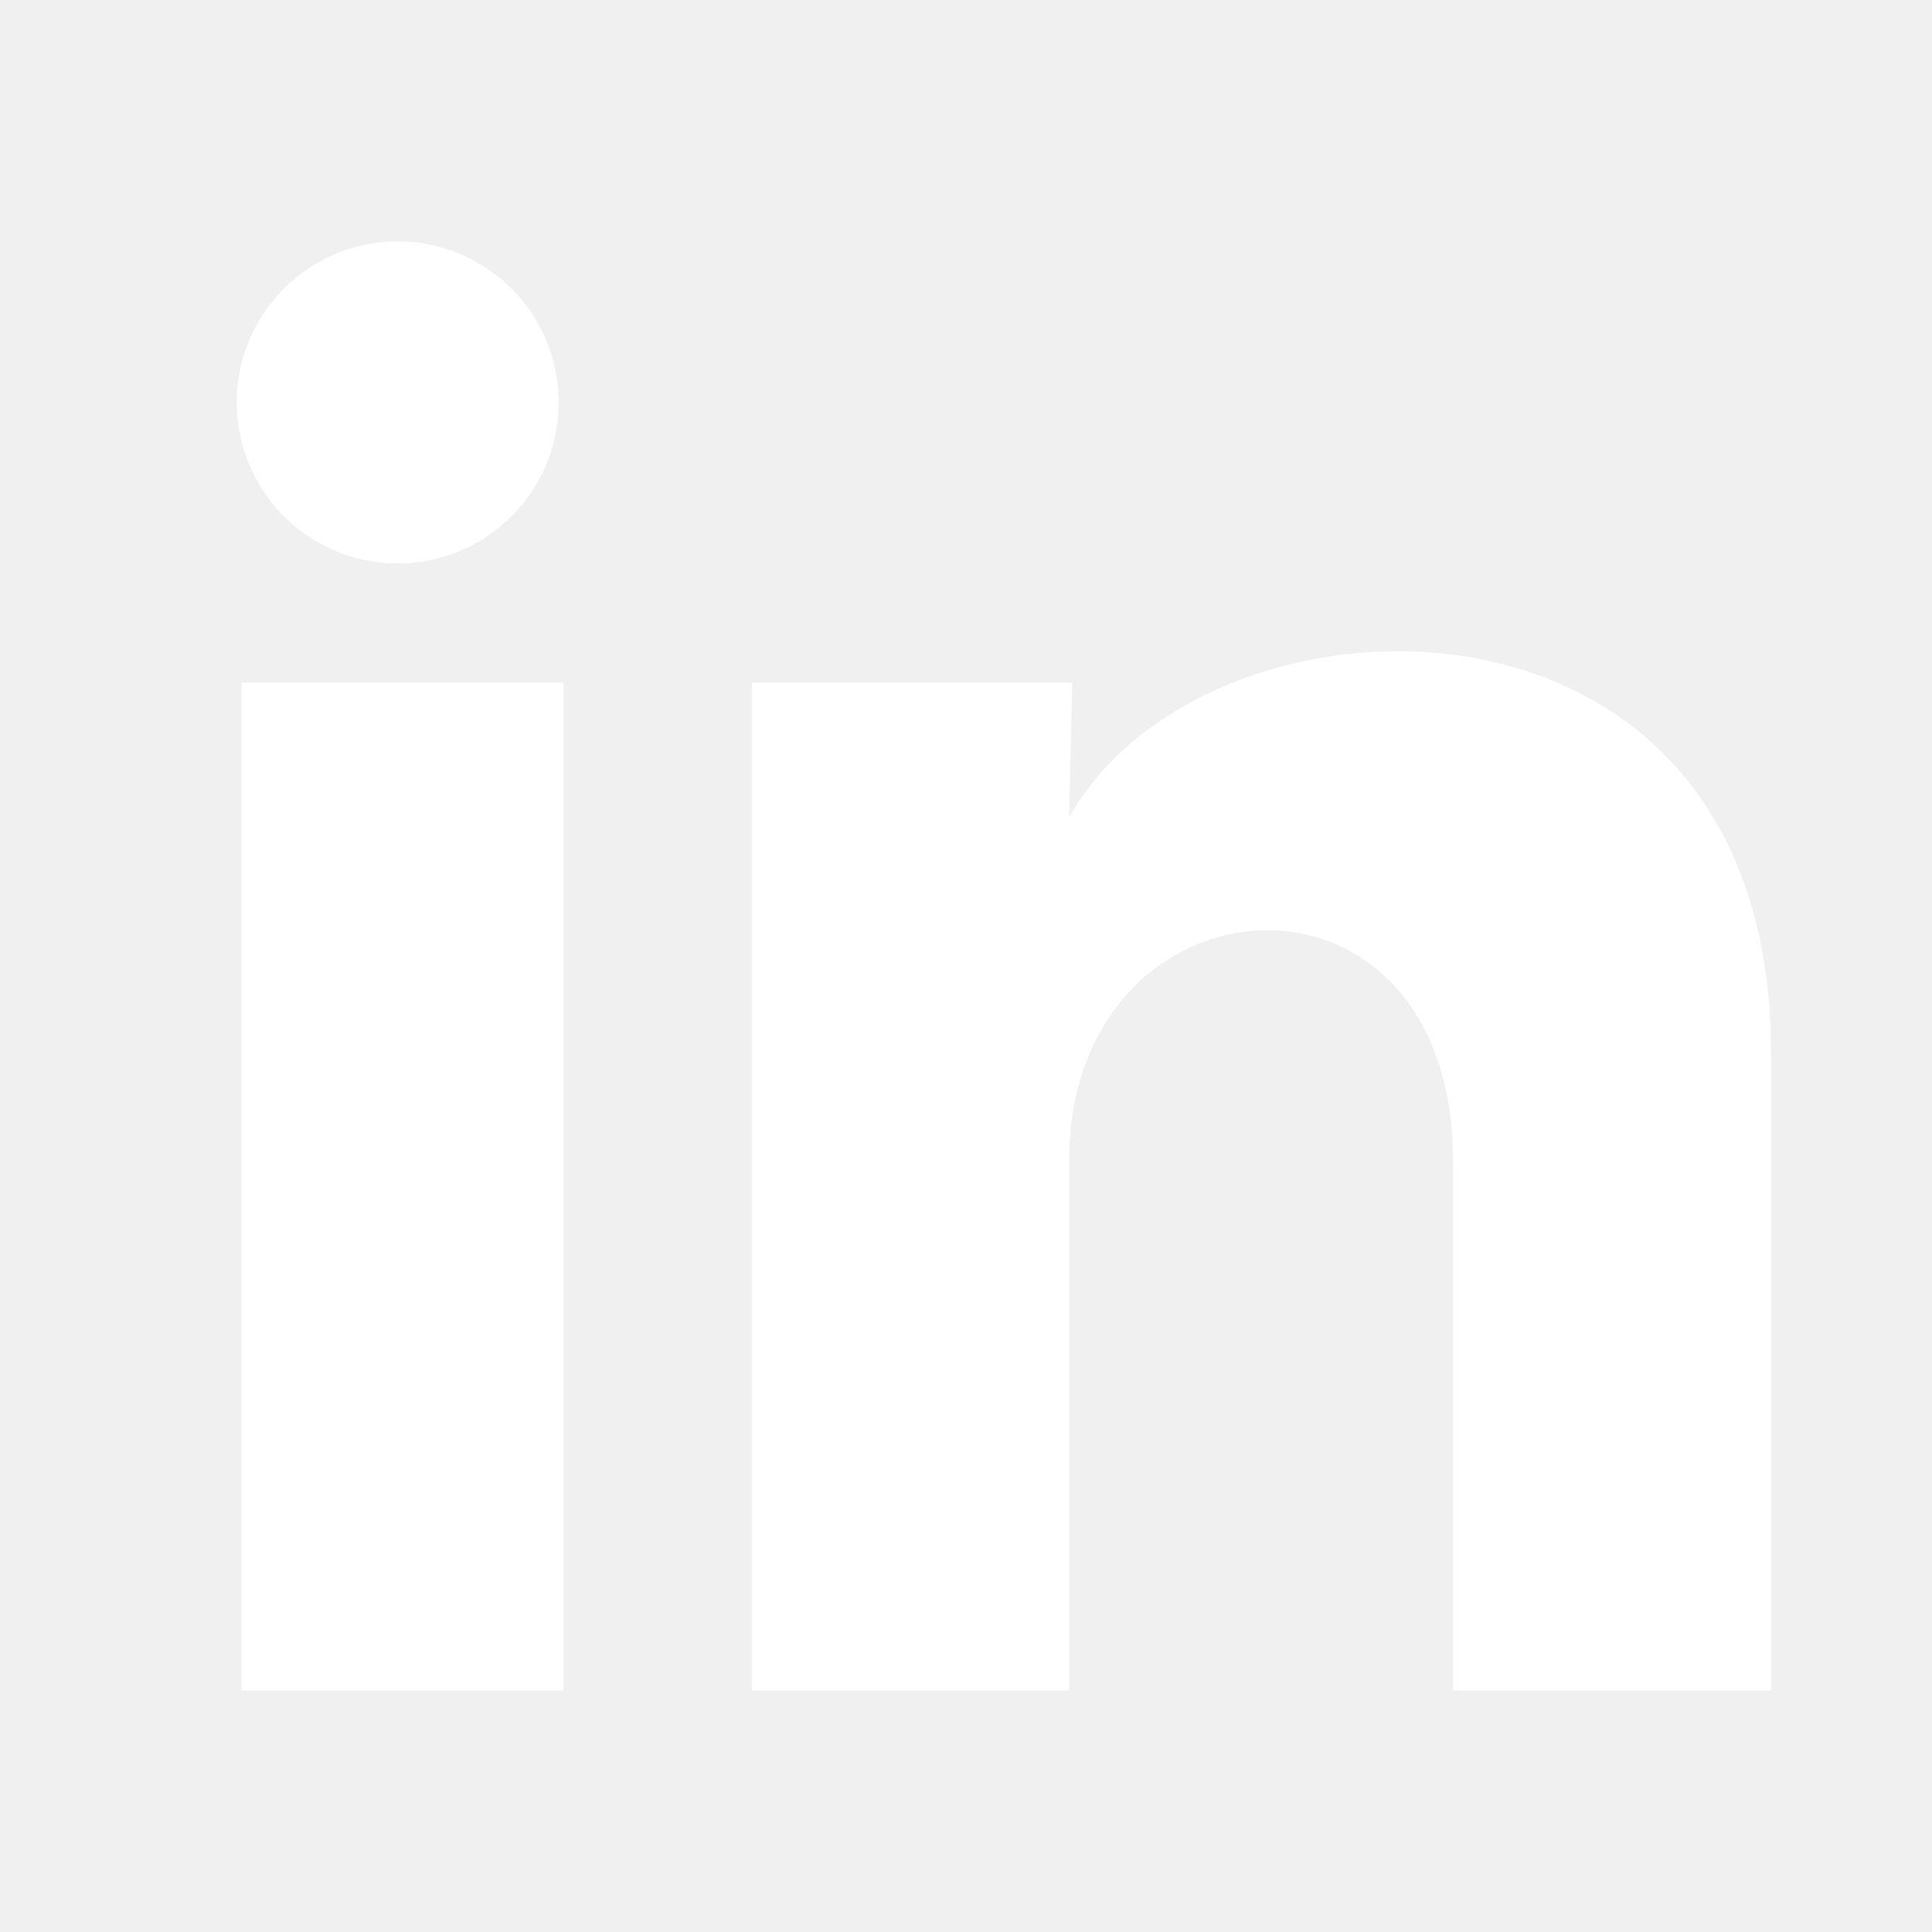
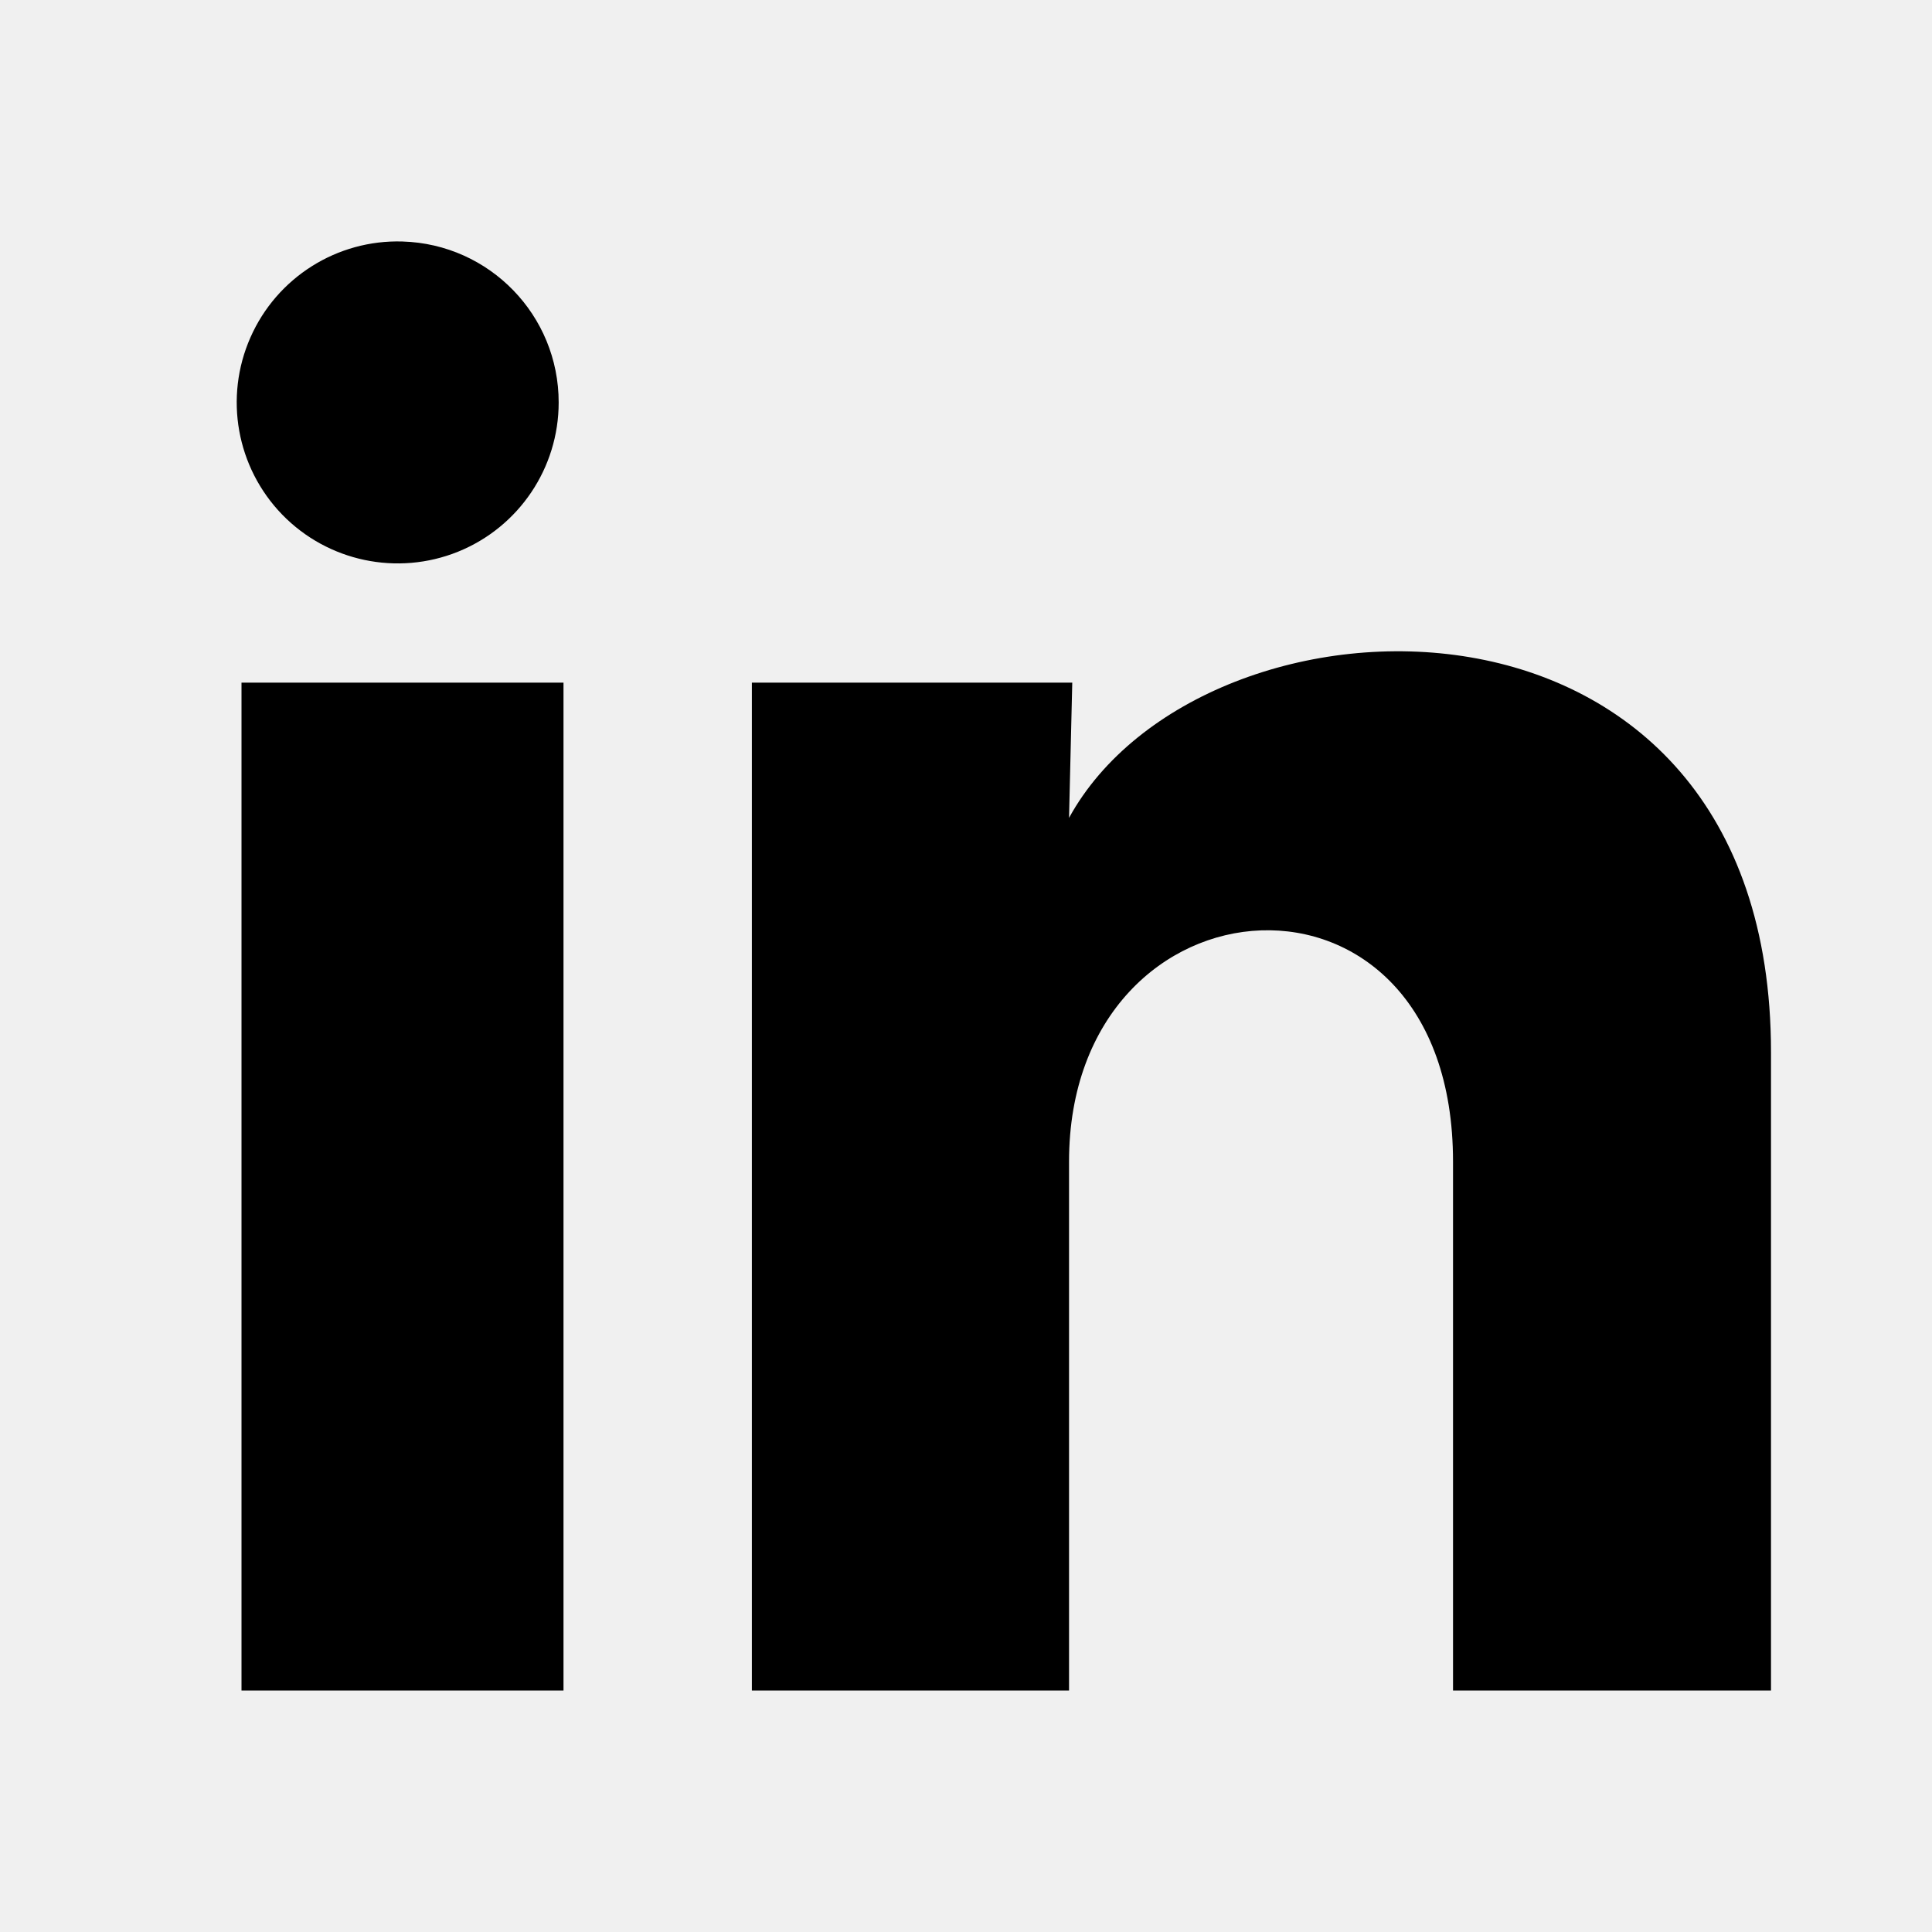
- <svg xmlns="http://www.w3.org/2000/svg" viewBox="0 0 24 24" fill="white">
+ <svg xmlns="http://www.w3.org/2000/svg" viewBox="0 0 24 24" fill="black">
  <path d="M6.94 5C6.94 5.814 6.446 6.547 5.691 6.853C4.937 7.158 4.072 6.976 3.505 6.392C2.938 5.807 2.782 4.937 3.111 4.192C3.439 3.447 4.187 2.975 5 3C6.082 3.032 6.941 3.918 6.94 5ZM7 8.48H3V21H7V8.48ZM13.32 8.48H9.34V21H13.28V14.43C13.28 10.77 18.05 10.43 18.05 14.43V21H22V13.07C22 6.9 14.941 7.13 13.28 10.16L13.32 8.48Z" />
</svg>
